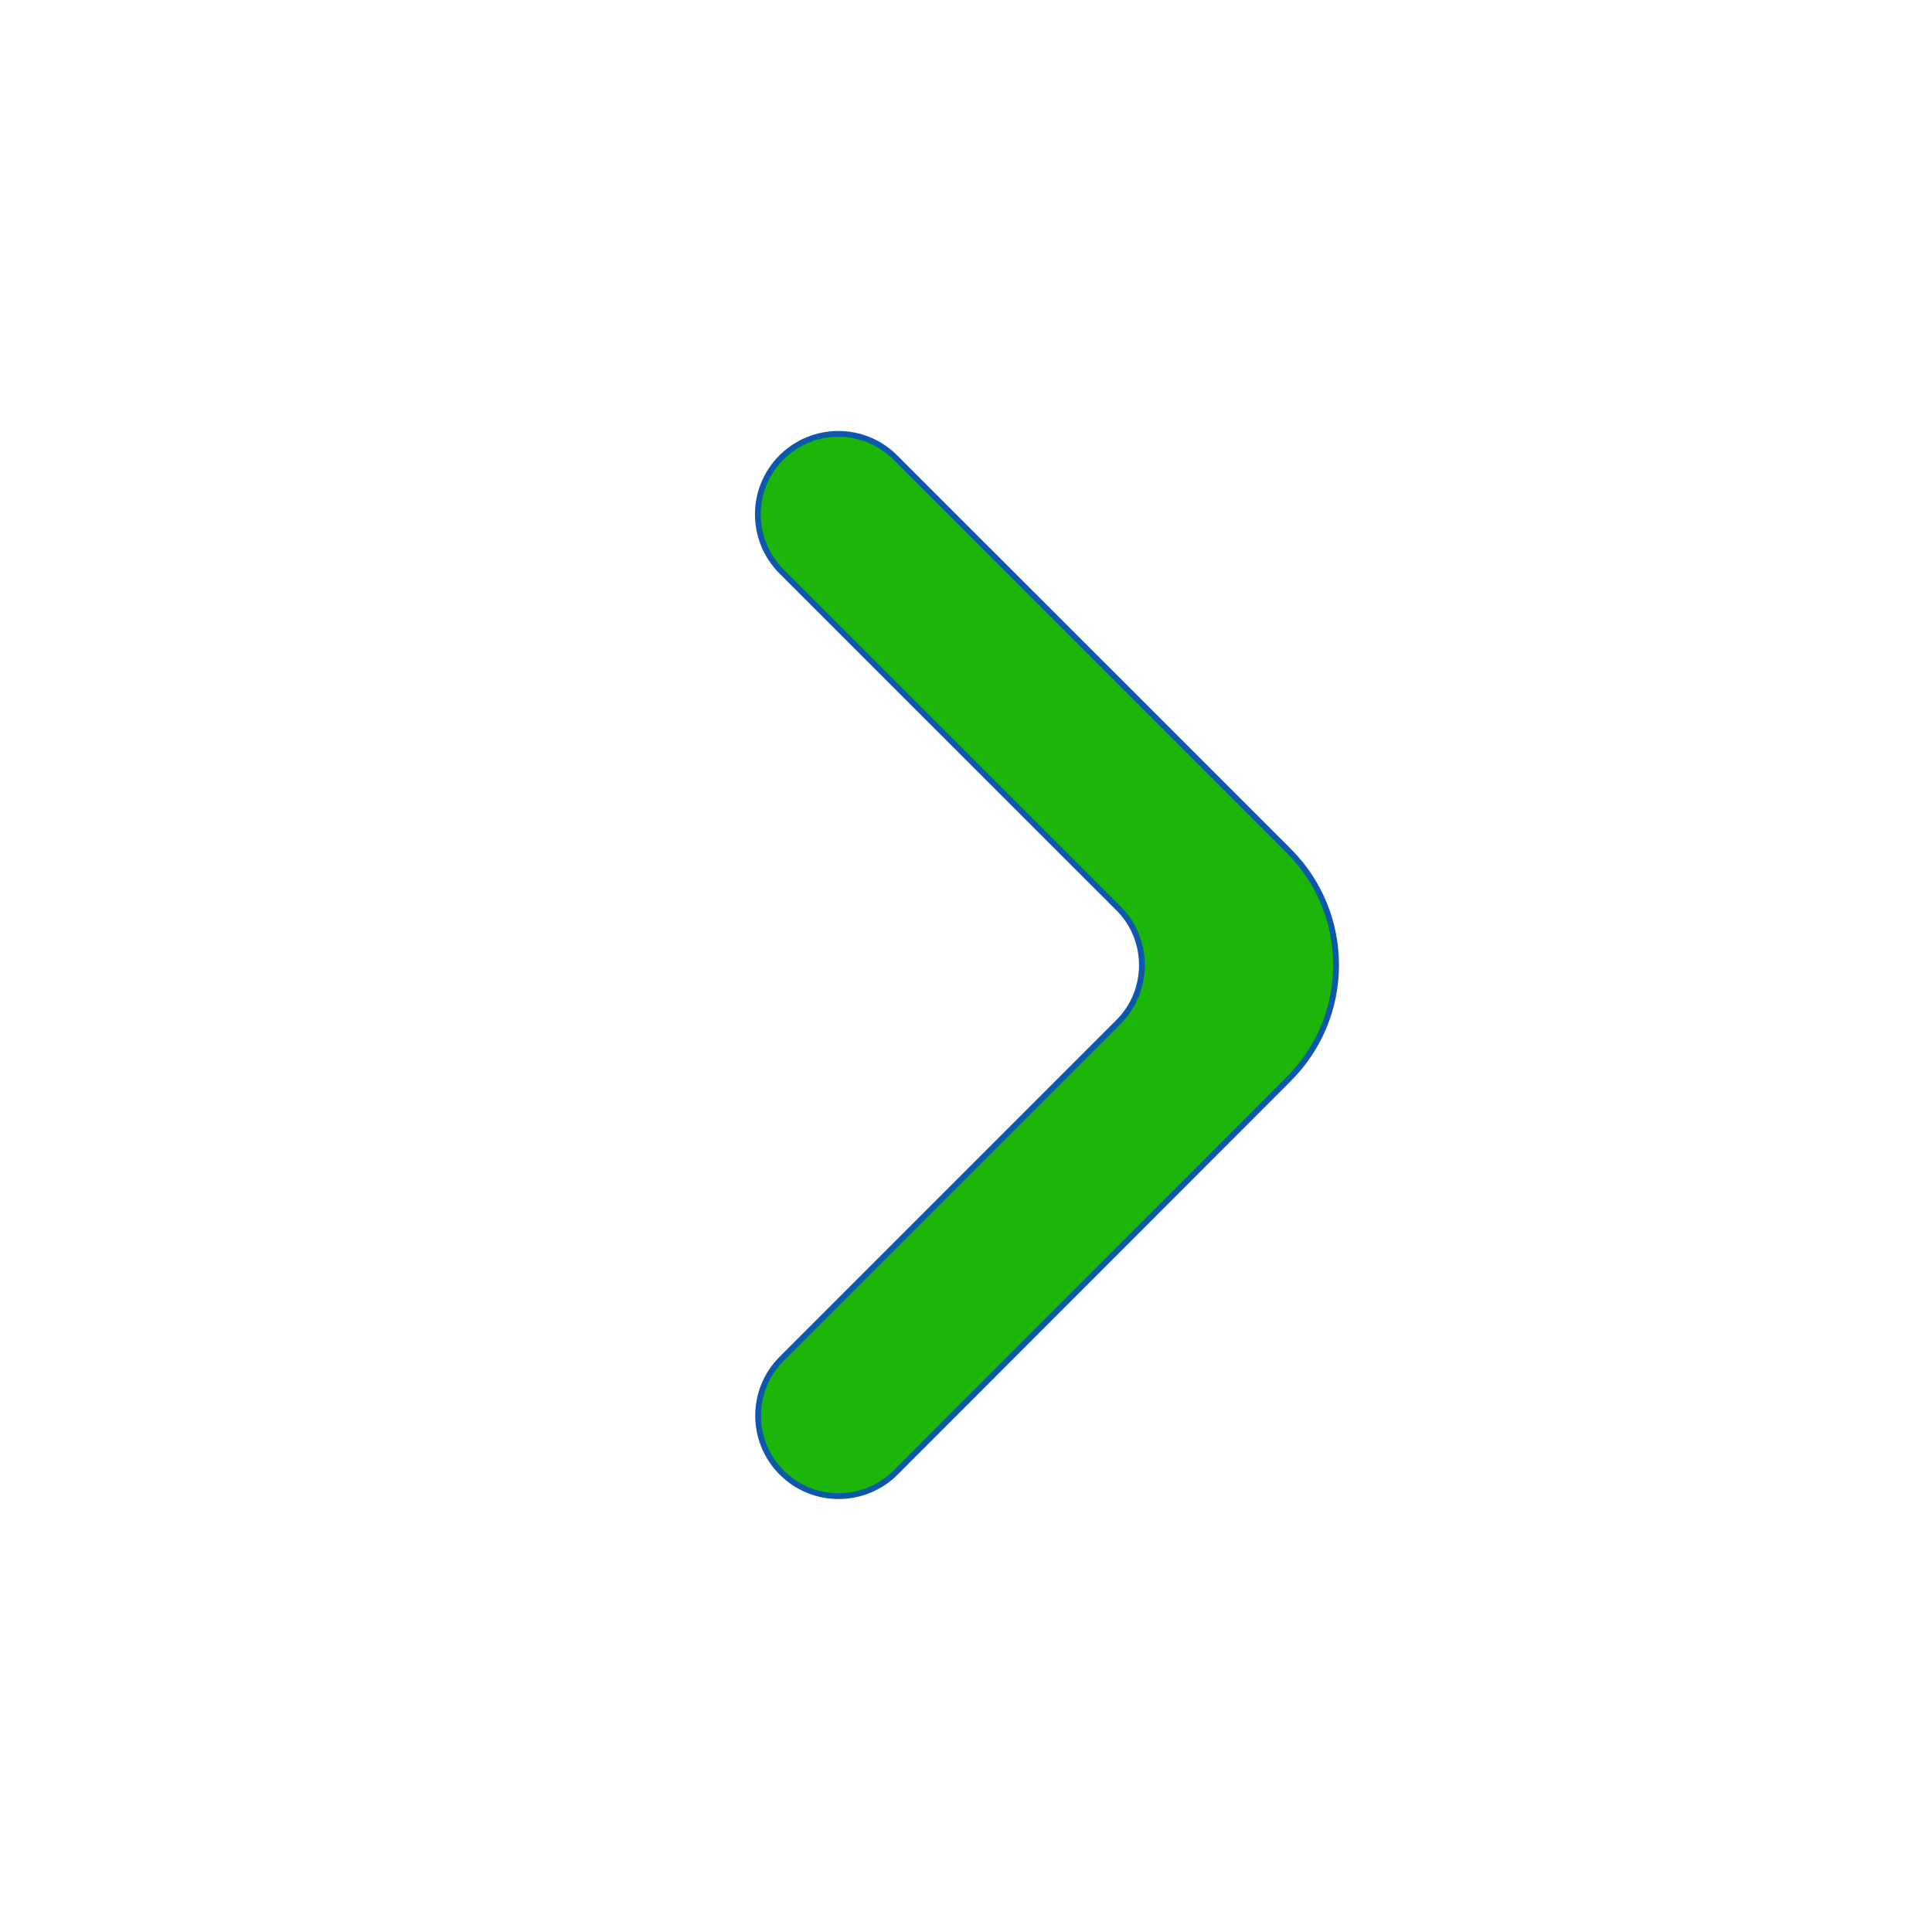
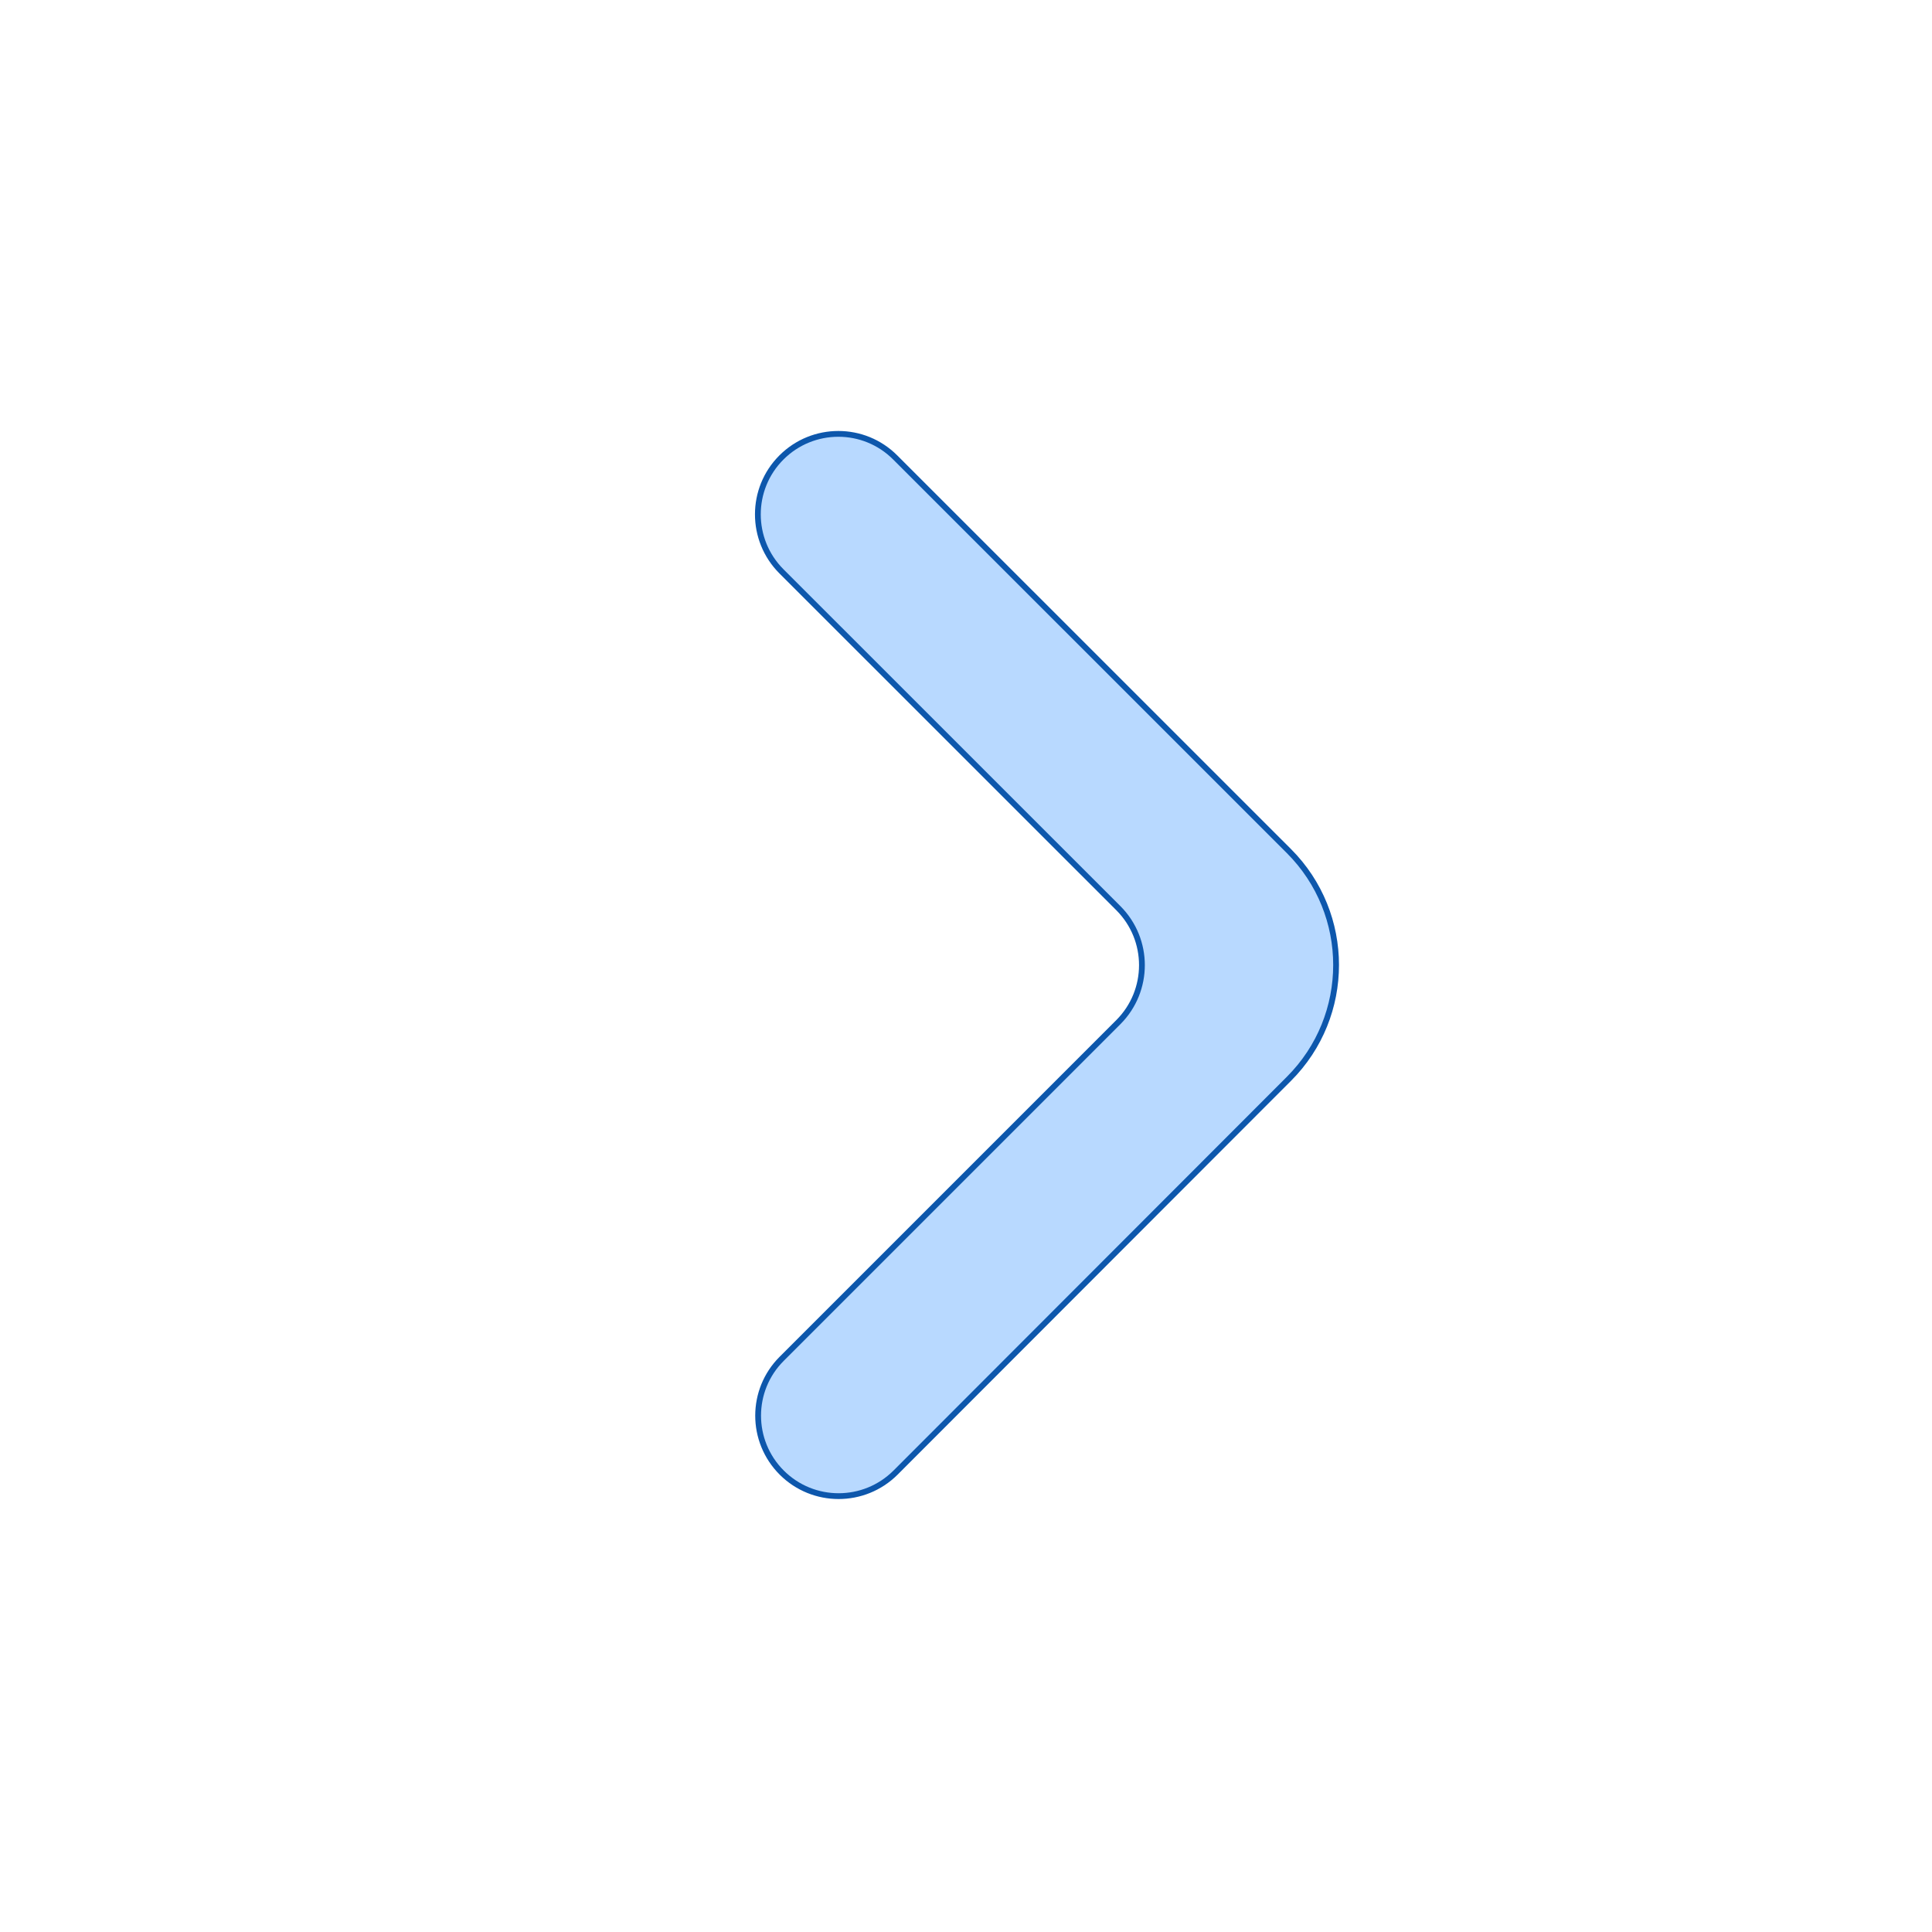
<svg xmlns="http://www.w3.org/2000/svg" width="256px" height="256px" viewBox="0 0 24.00 24.00" fill="none" stroke="#0d57ac" stroke-width="0.072" transform="rotate(0)">
  <g id="SVGRepo_bgCarrier" stroke-width="0" />
  <g id="SVGRepo_tracerCarrier" stroke-linecap="round" stroke-linejoin="round" stroke="#CCCCCC" stroke-width="0.048" />
  <g id="SVGRepo_iconCarrier">
-     <path d="M9.711 18.293C10.101 18.683 10.734 18.683 11.125 18.293L16.012 13.401C16.793 12.62 16.792 11.354 16.012 10.573L11.121 5.683C10.731 5.292 10.098 5.292 9.707 5.683C9.317 6.073 9.317 6.706 9.707 7.097L13.893 11.282C14.283 11.673 14.283 12.306 13.893 12.697L9.711 16.879C9.32 17.269 9.32 17.902 9.711 18.293Z" fill="#1bb607" />
+     <path d="M9.711 18.293C10.101 18.683 10.734 18.683 11.125 18.293L16.012 13.401C16.793 12.62 16.792 11.354 16.012 10.573L11.121 5.683C10.731 5.292 10.098 5.292 9.707 5.683C9.317 6.073 9.317 6.706 9.707 7.097L13.893 11.282C14.283 11.673 14.283 12.306 13.893 12.697L9.711 16.879C9.32 17.269 9.32 17.902 9.711 18.293Z" fill="#b8d9ff" />
  </g>
</svg>
